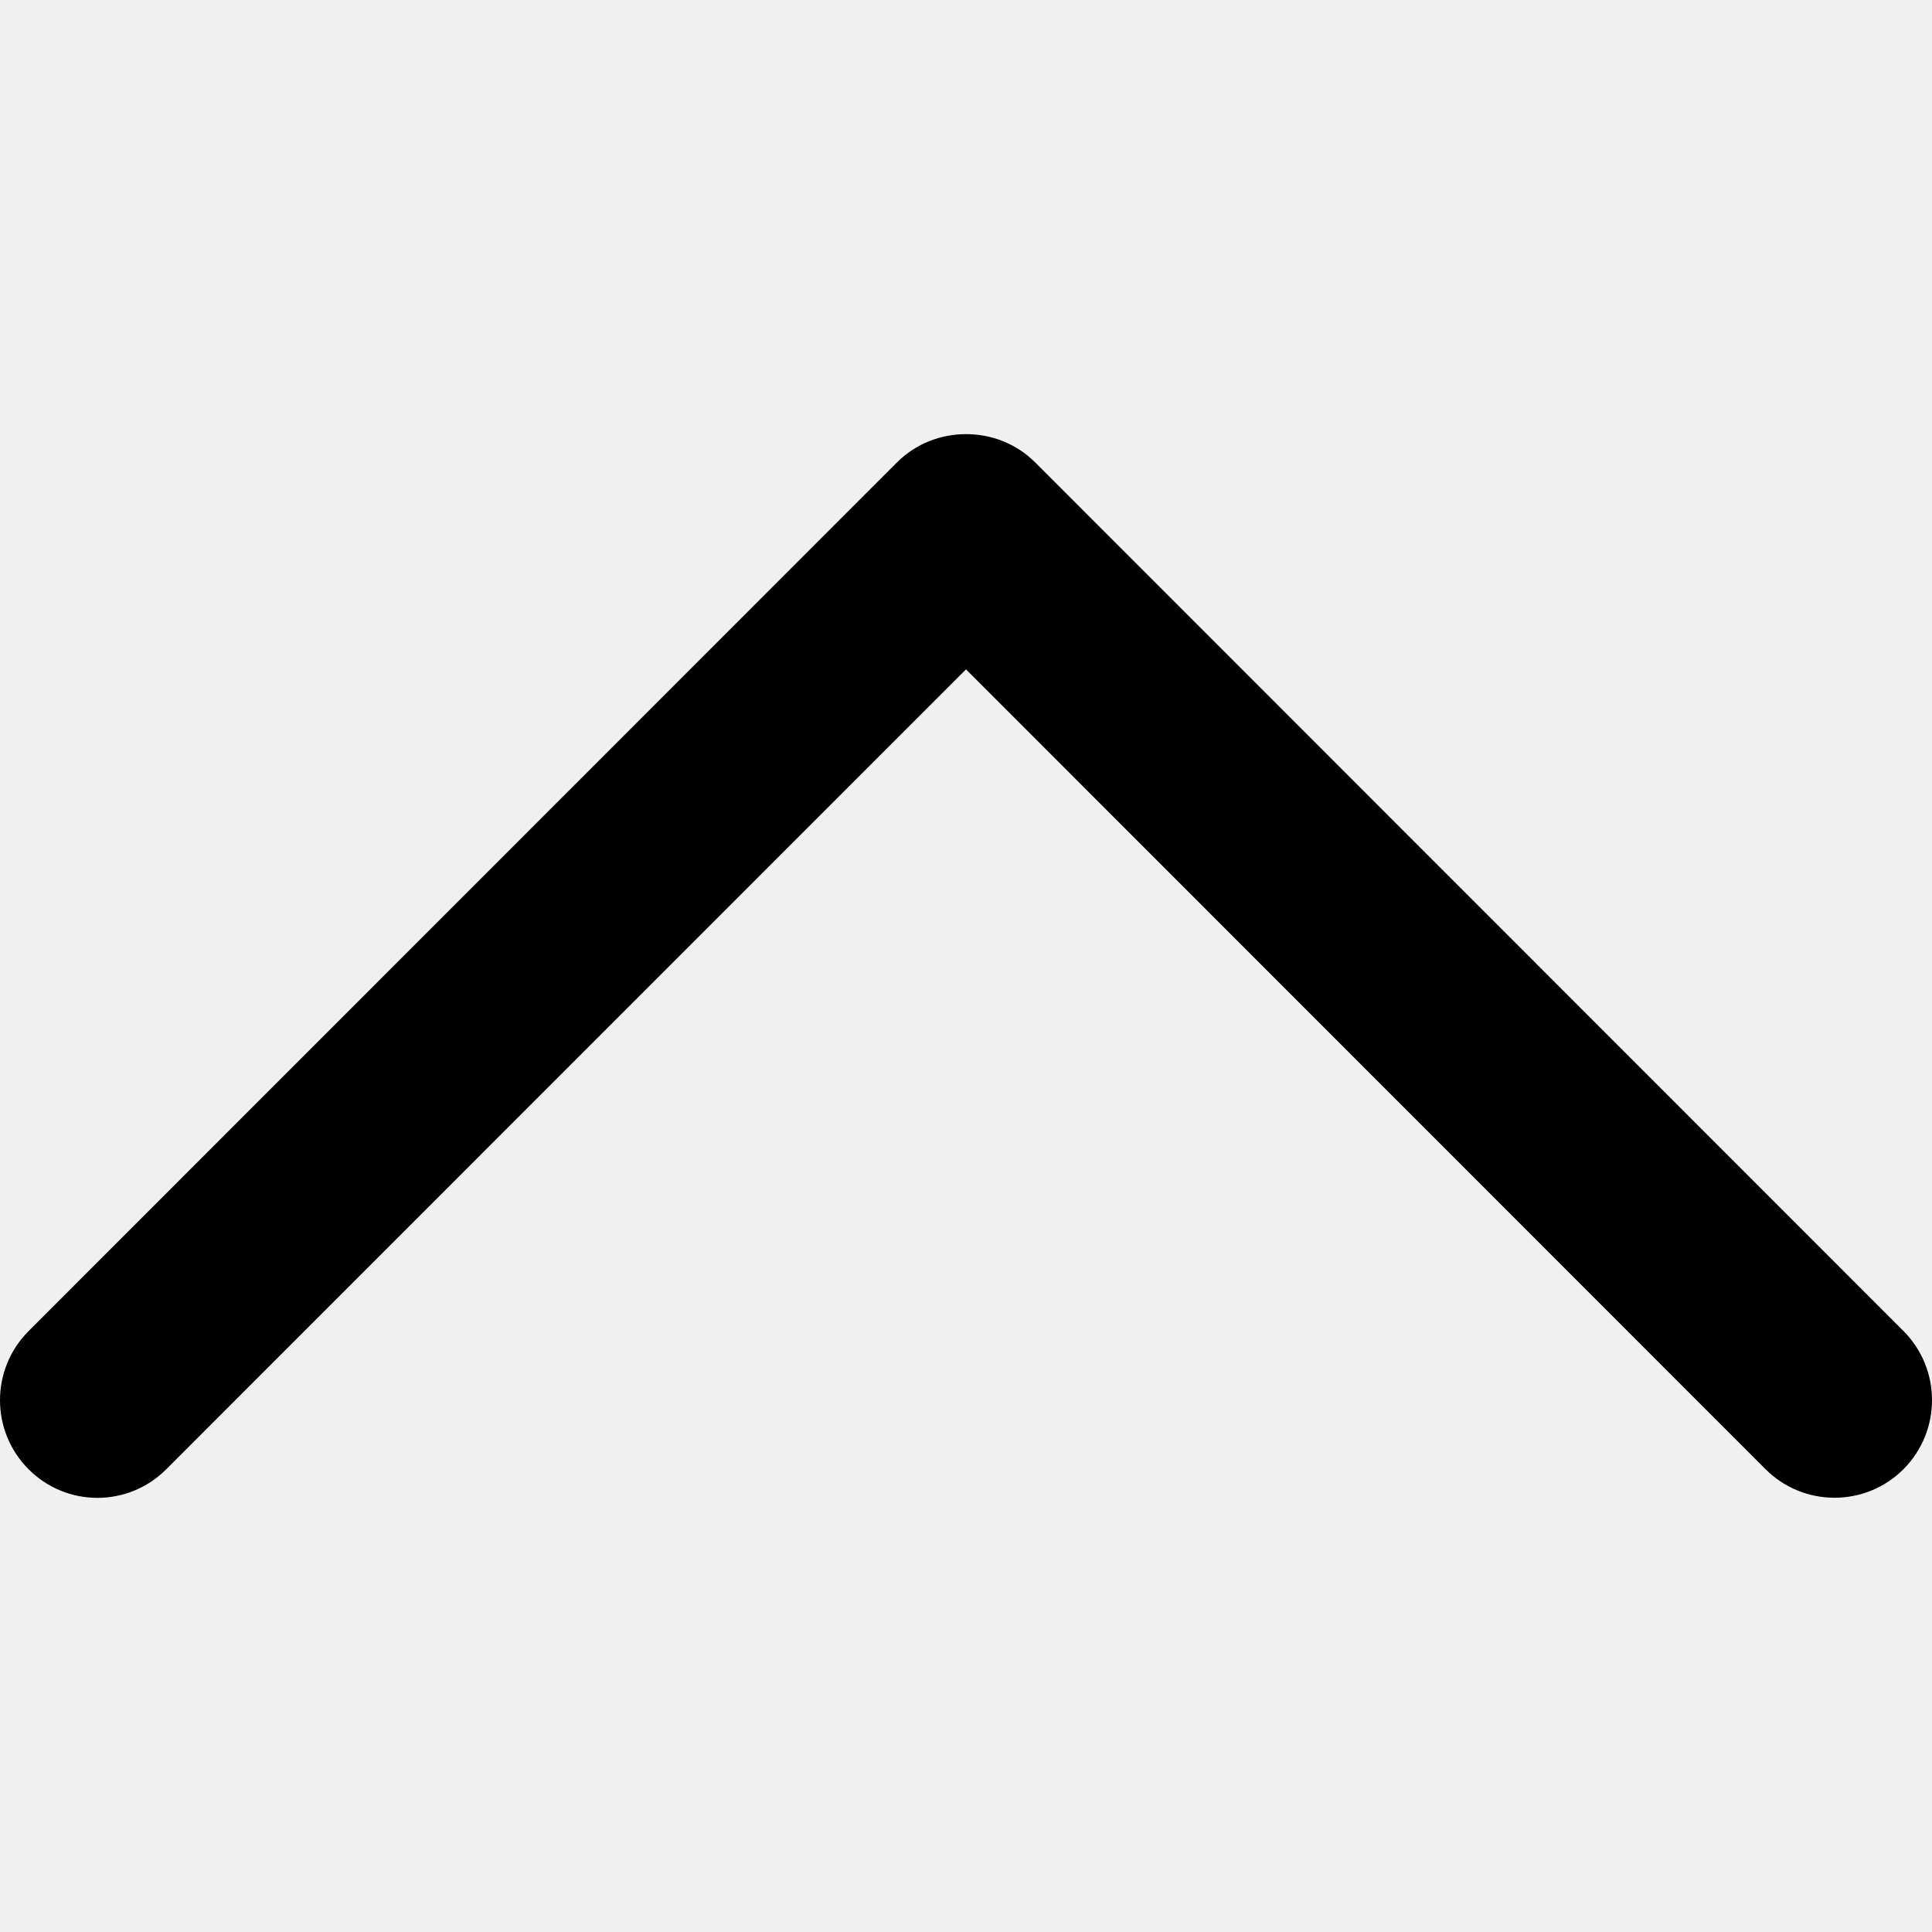
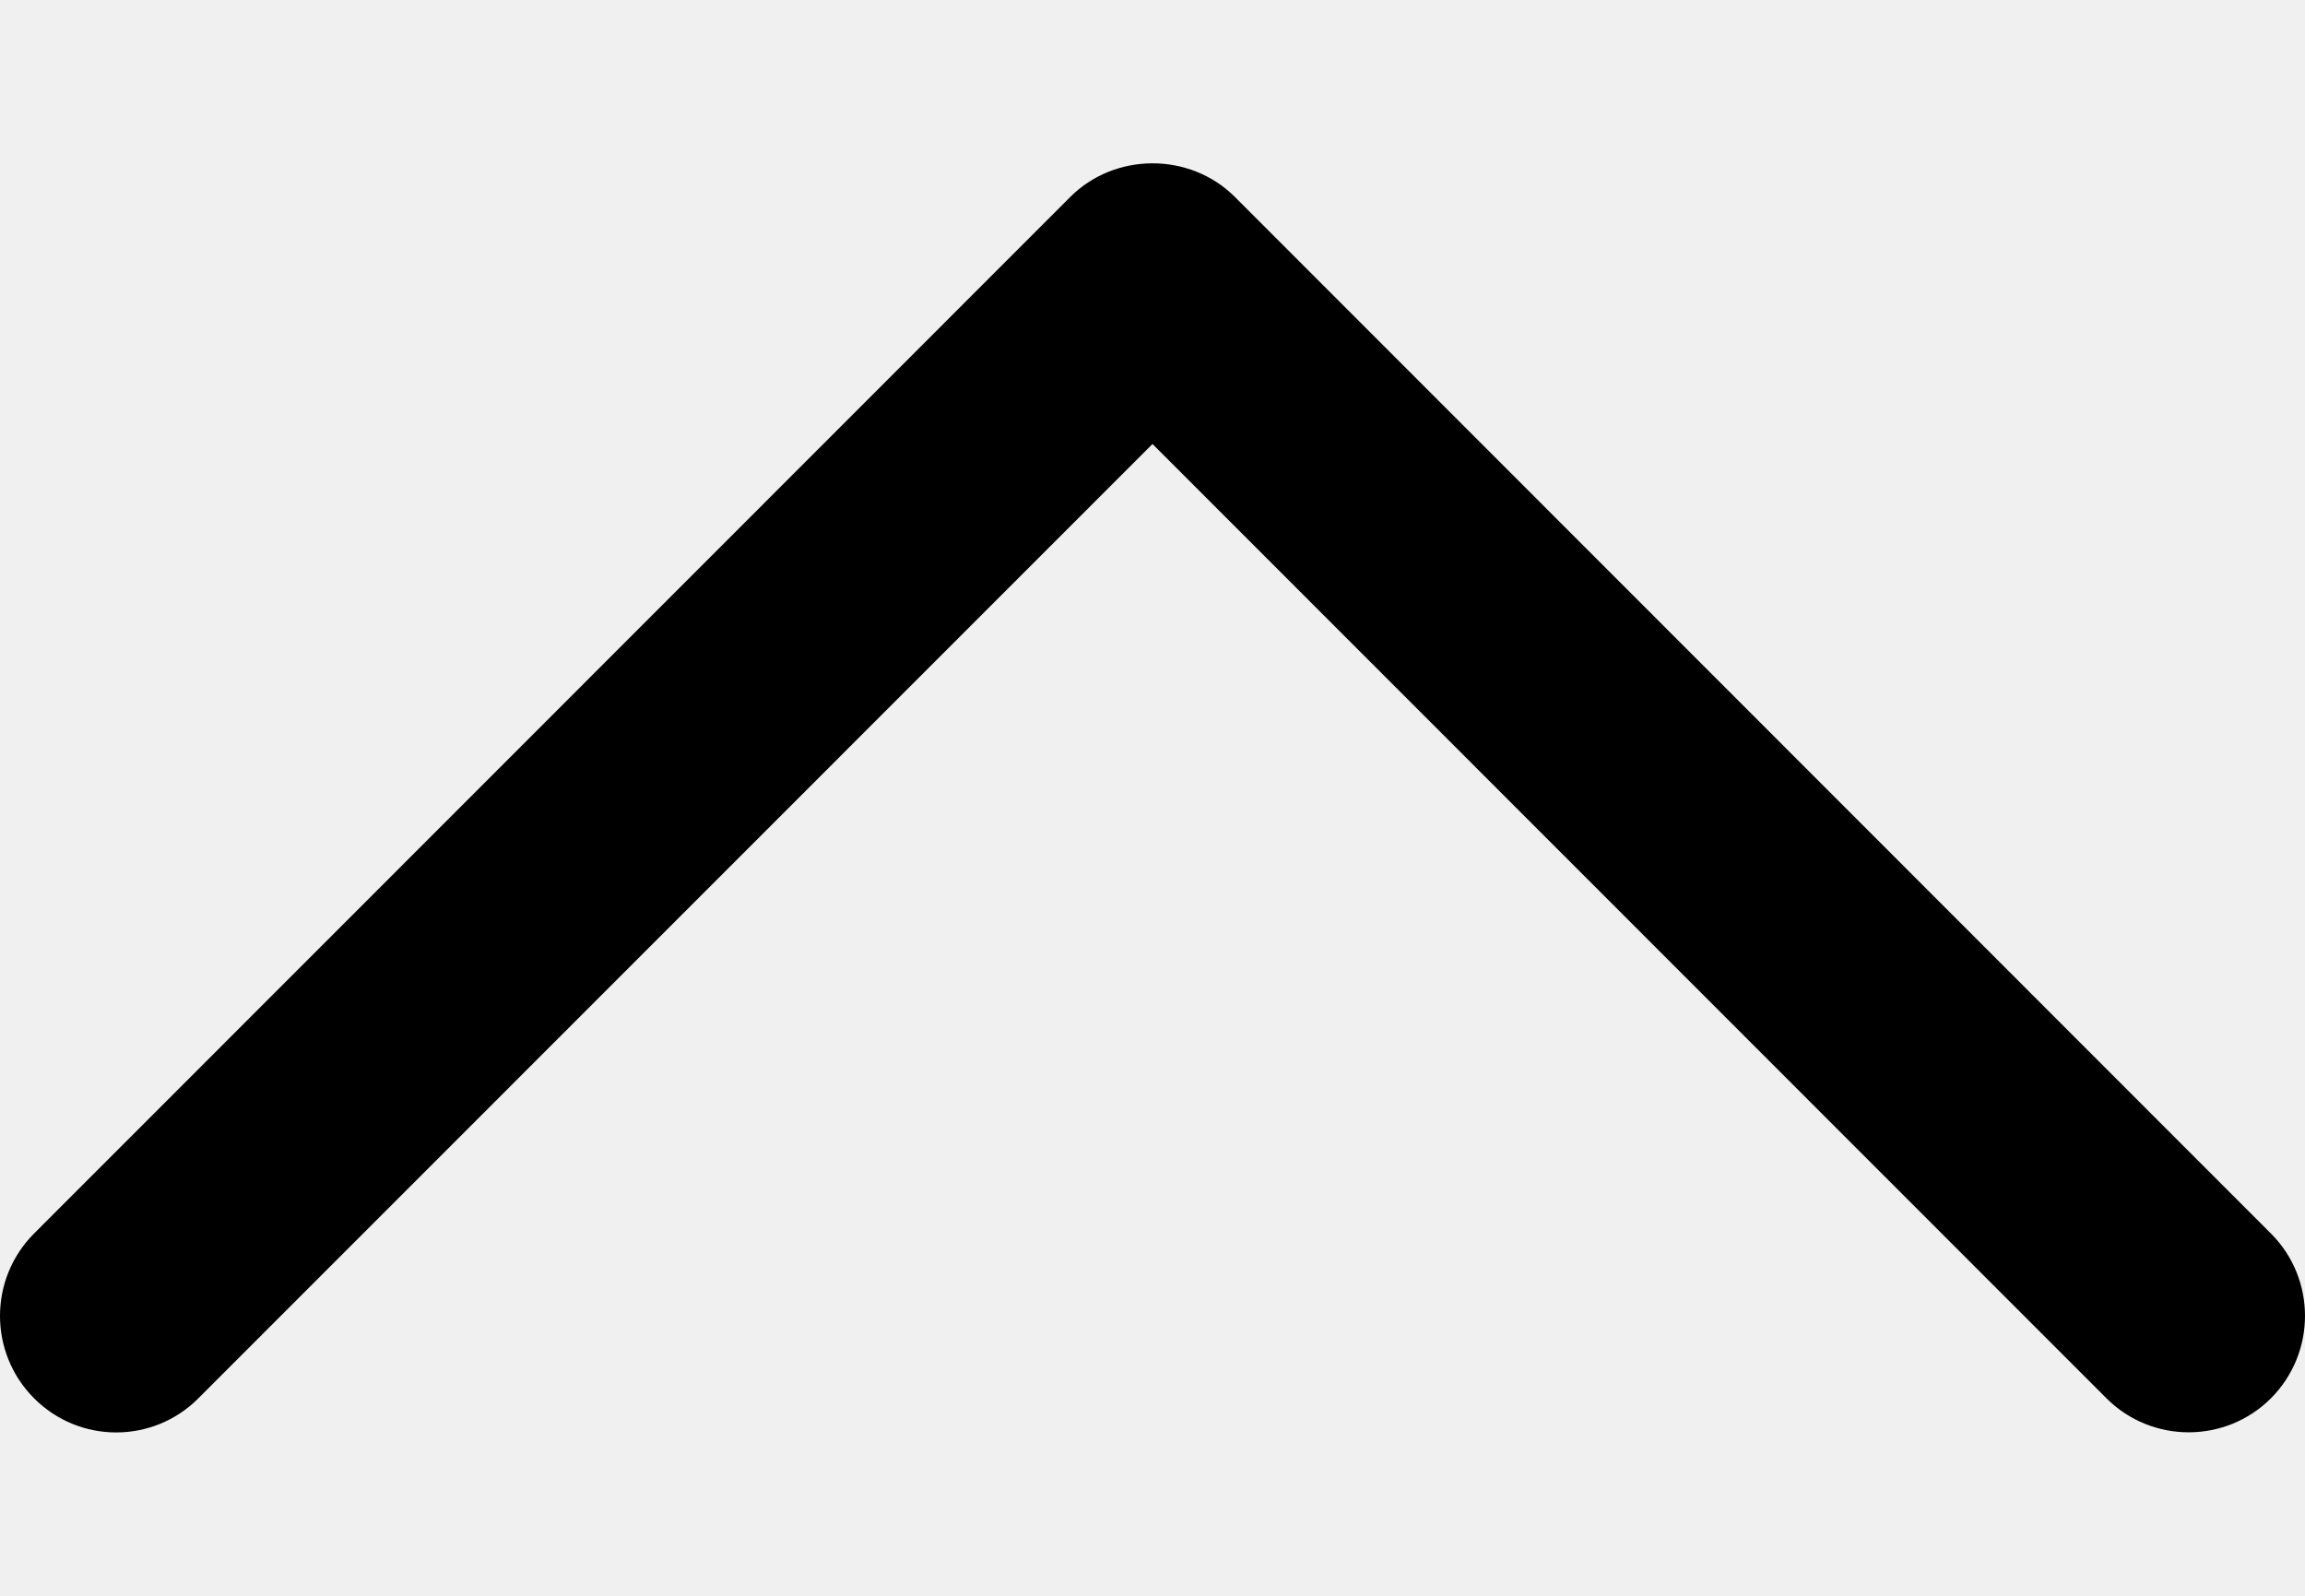
- <svg xmlns="http://www.w3.org/2000/svg" width="13" height="13" viewBox="0 0 13 13" fill="none">
-   <g clip-path="url(#clip0)">
-     <path d="M6.036 3.111L0.192 8.957C-0.064 9.214 -0.064 9.629 0.192 9.886C0.448 10.143 0.863 10.143 1.119 9.886L6.5 4.504L11.88 9.886C12.136 10.142 12.552 10.142 12.808 9.886C13.064 9.629 13.064 9.213 12.808 8.956L6.964 3.11C6.711 2.858 6.289 2.858 6.036 3.111Z" fill="black" />
-   </g>
-   <defs>
-     <clipPath id="clip0">
-       <rect width="13" height="13" fill="white" transform="translate(13) rotate(90)" />
-     </clipPath>
-   </defs>
+ <svg xmlns="http://www.w3.org/2000/svg" width="13" height="9" viewBox="0 0 13 9" fill="none">
+   <path d="M6.036 1.111L0.192 6.957C-0.064 7.214 -0.064 7.629 0.192 7.886C0.448 8.143 0.863 8.143 1.119 7.886L6.5 2.504L11.88 7.886C12.136 8.142 12.552 8.142 12.808 7.886C13.064 7.629 13.064 7.213 12.808 6.957L6.964 1.11C6.711 0.858 6.289 0.858 6.036 1.111Z" fill="black" />
</svg>
